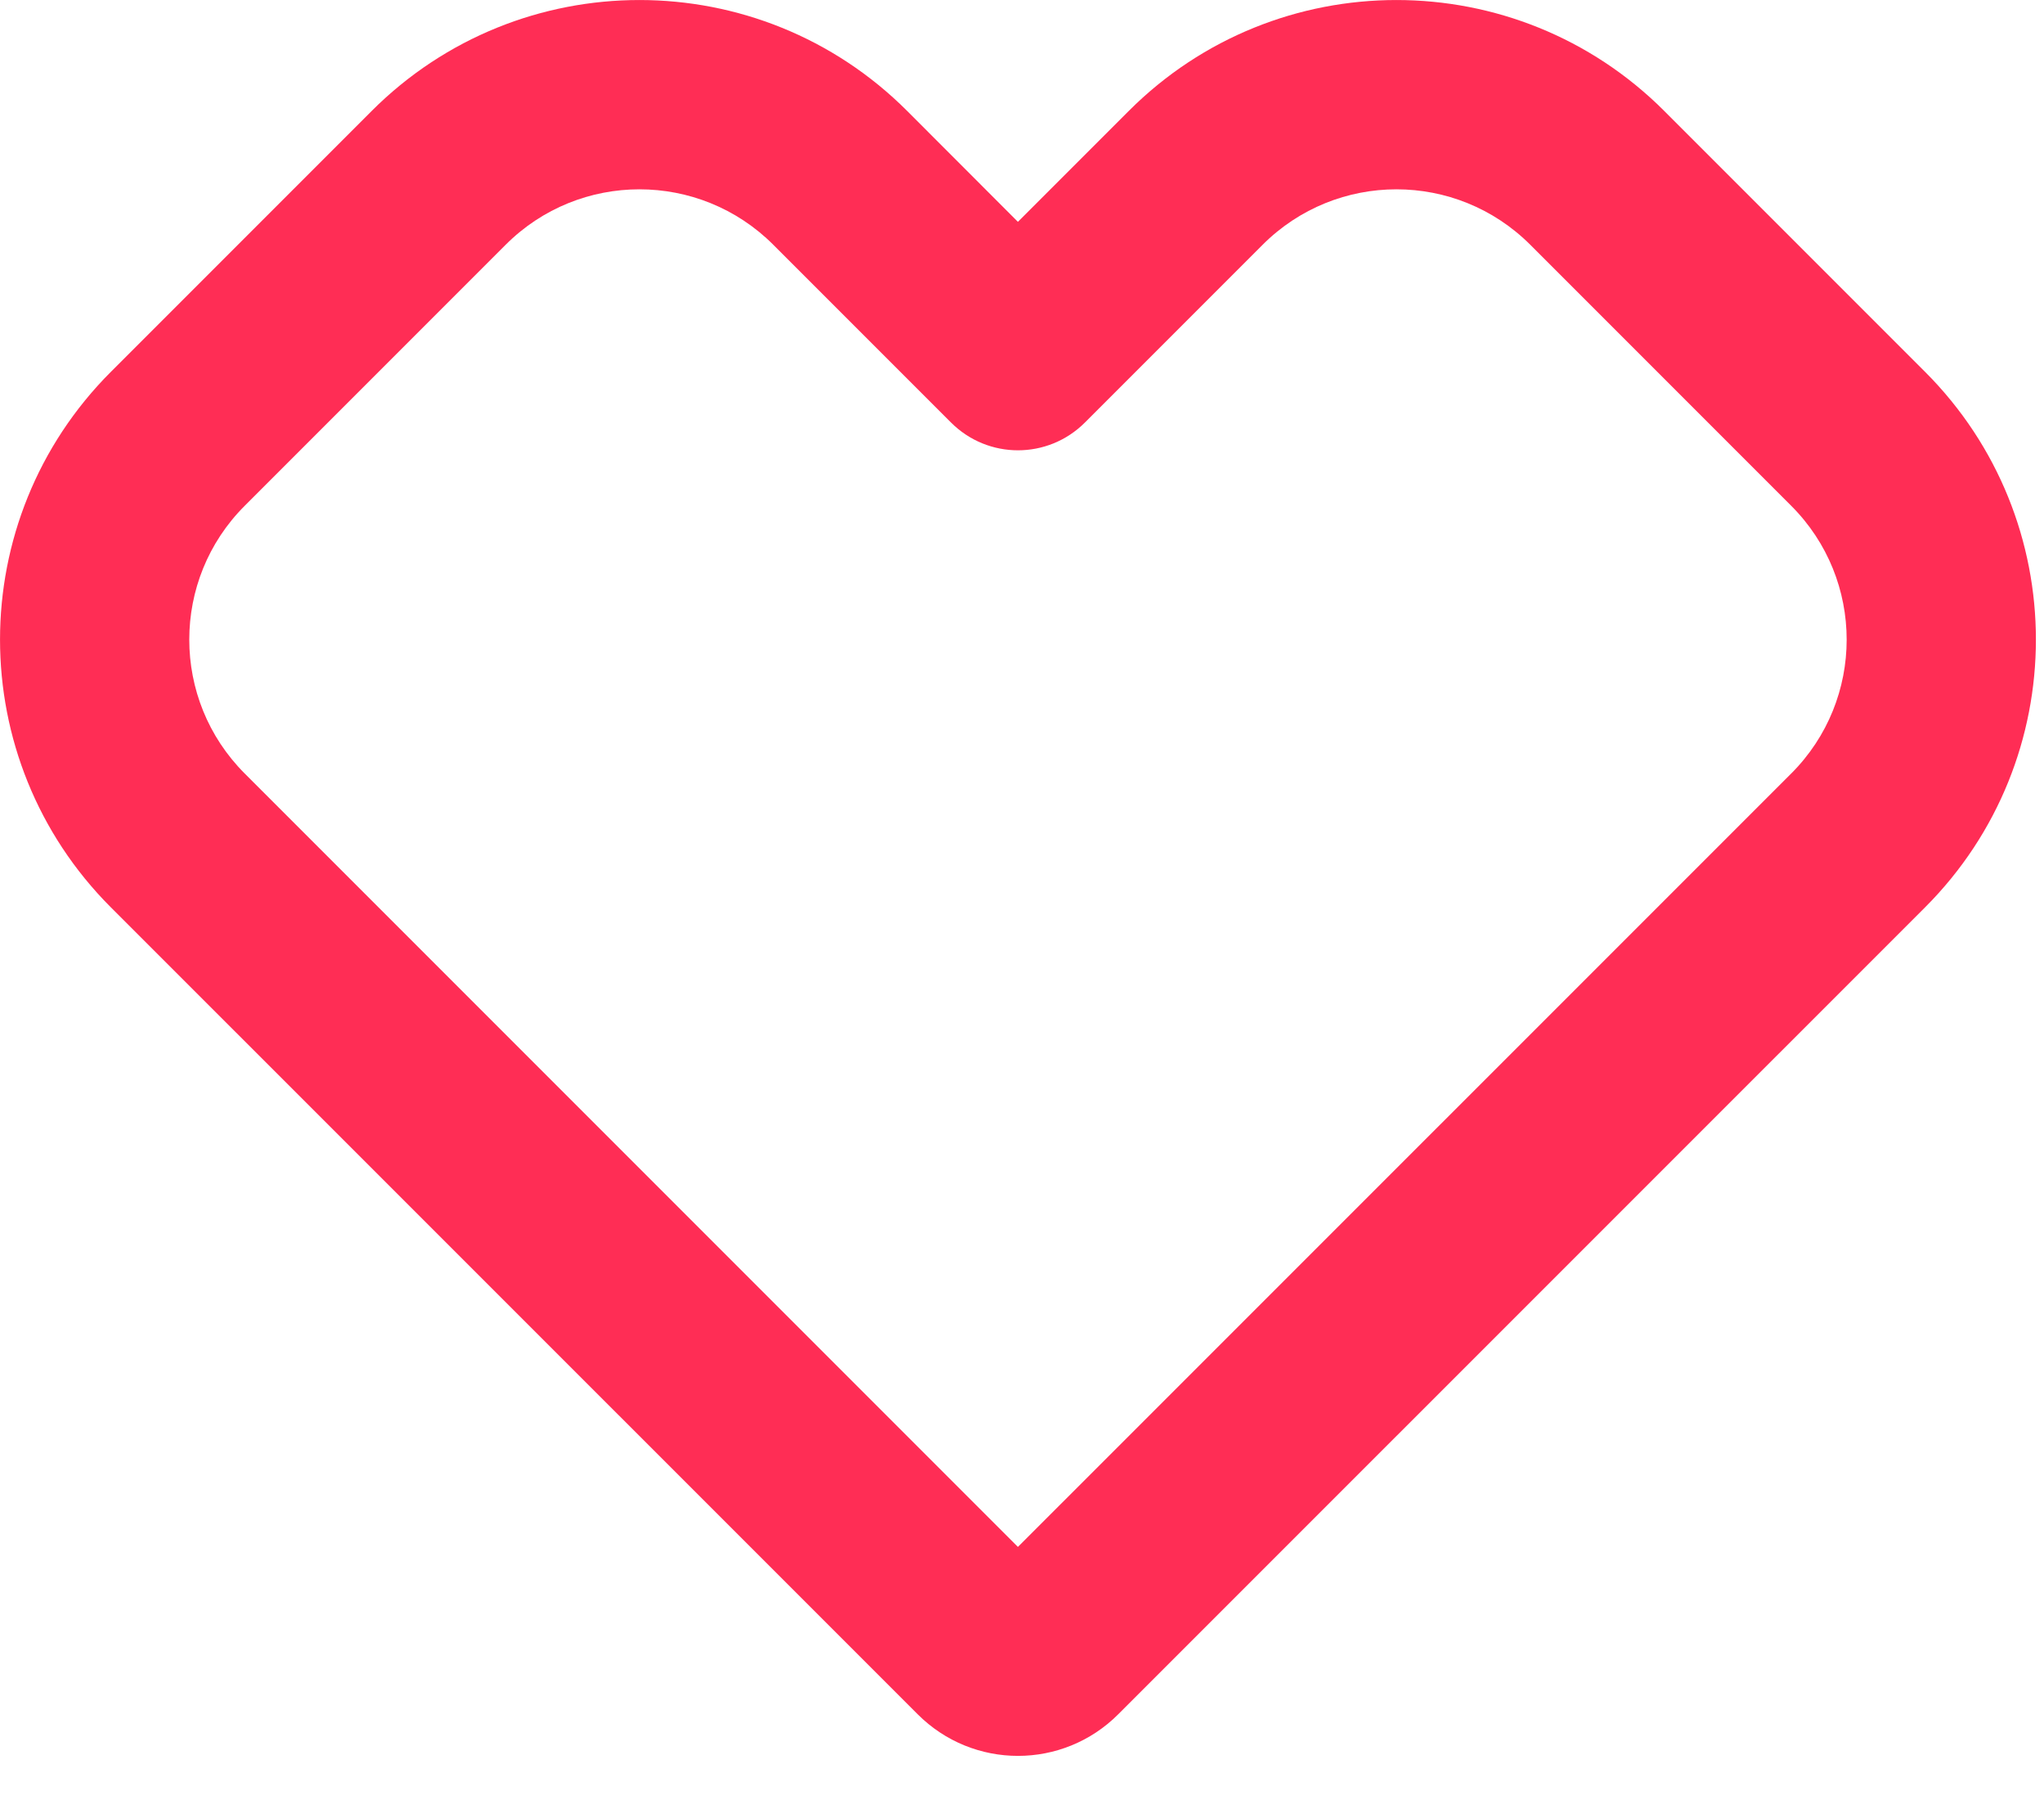
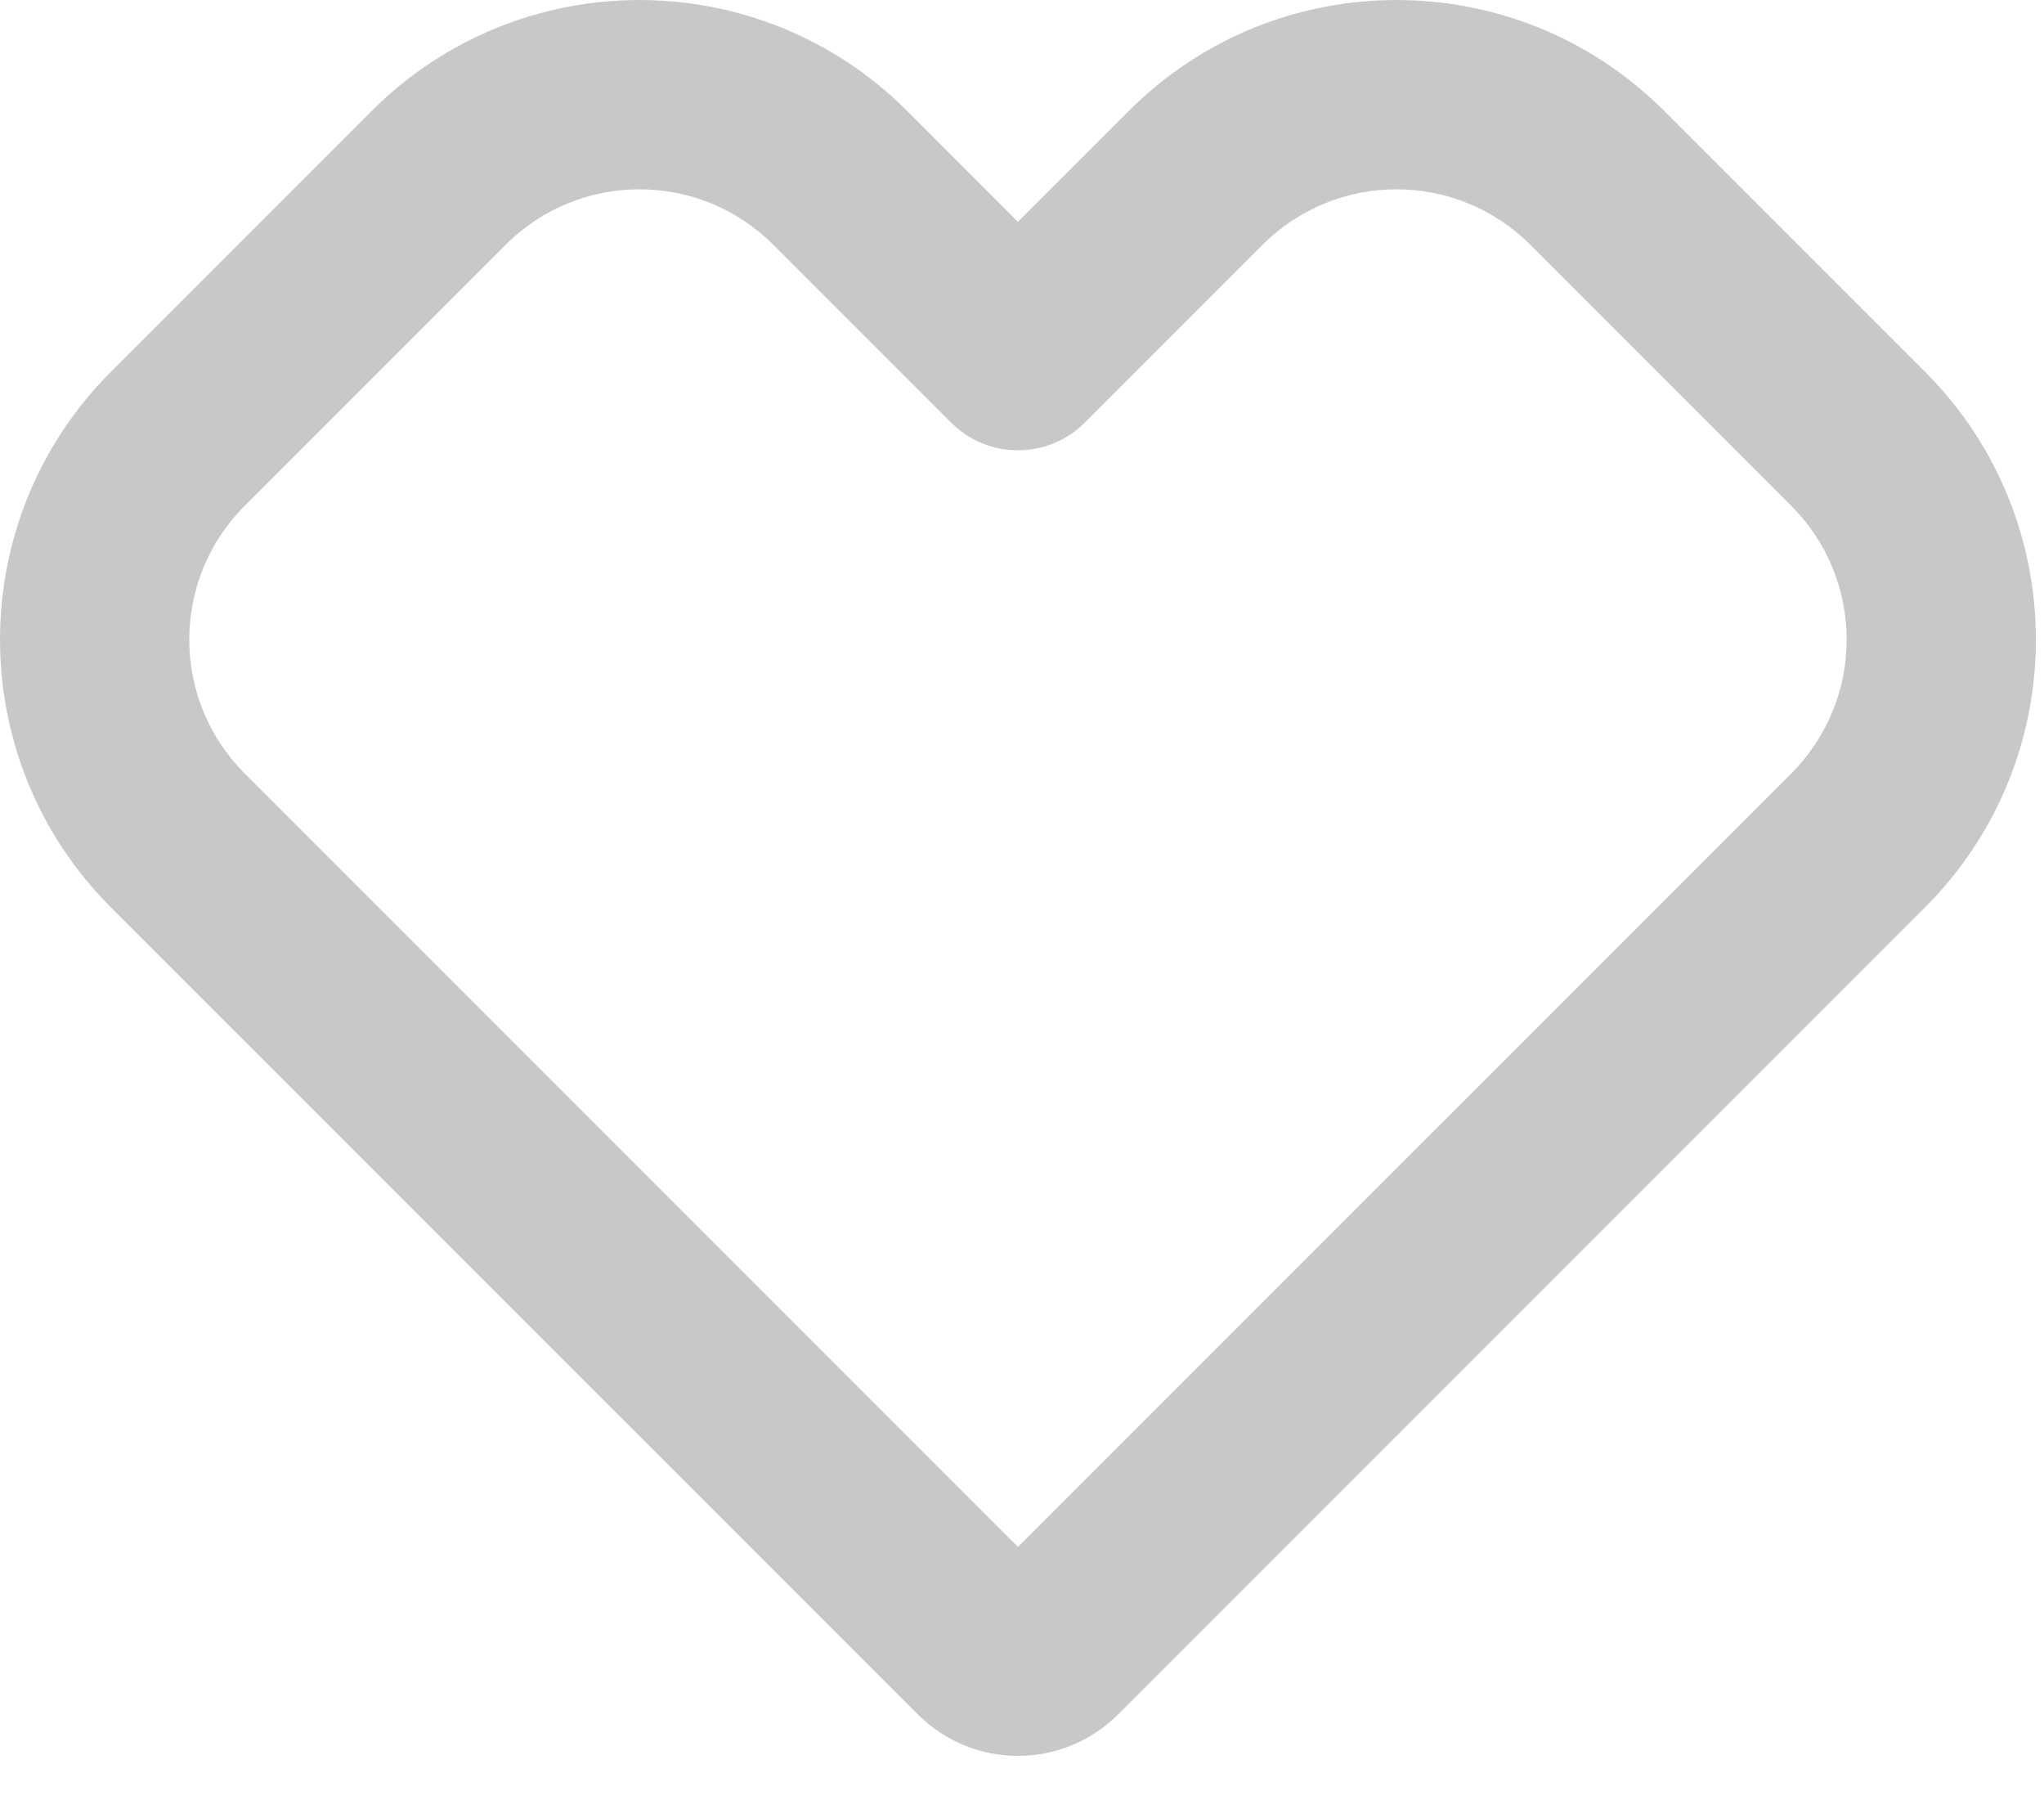
<svg xmlns="http://www.w3.org/2000/svg" width="18" height="16" viewBox="0 0 18 16" fill="none">
-   <path fill-rule="evenodd" clip-rule="evenodd" d="M9.941 0.976C11.242 -0.325 13.353 -0.325 14.655 0.976L16.953 3.274C18.254 4.576 18.254 6.686 16.953 7.988L9.848 15.092C9.36 15.581 8.569 15.581 8.081 15.092L0.976 7.988C-0.325 6.686 -0.325 4.576 0.976 3.274L3.274 0.976C4.576 -0.325 6.686 -0.325 7.988 0.976L8.964 1.953L9.941 0.976ZM13.476 2.155C12.825 1.504 11.77 1.504 11.119 2.155L9.554 3.72C9.228 4.046 8.701 4.046 8.375 3.72L6.81 2.155C6.159 1.504 5.103 1.504 4.453 2.155L2.155 4.453C1.504 5.103 1.504 6.159 2.155 6.81L8.964 13.619L15.774 6.81C16.425 6.159 16.425 5.104 15.774 4.453L13.476 2.155Z" fill="#FF2D55" />
+   <path fill-rule="evenodd" clip-rule="evenodd" d="M9.941 0.976C11.242 -0.325 13.353 -0.325 14.655 0.976L16.953 3.274C18.254 4.576 18.254 6.686 16.953 7.988L9.848 15.092C9.36 15.581 8.569 15.581 8.081 15.092L0.976 7.988C-0.325 6.686 -0.325 4.576 0.976 3.274L3.274 0.976C4.576 -0.325 6.686 -0.325 7.988 0.976L8.964 1.953L9.941 0.976ZM13.476 2.155C12.825 1.504 11.77 1.504 11.119 2.155L9.554 3.72C9.228 4.046 8.701 4.046 8.375 3.72L6.81 2.155C6.159 1.504 5.103 1.504 4.453 2.155L2.155 4.453C1.504 5.103 1.504 6.159 2.155 6.81L8.964 13.619L15.774 6.81C16.425 6.159 16.425 5.104 15.774 4.453L13.476 2.155Z" fill="#C8C8C8" />
</svg>
